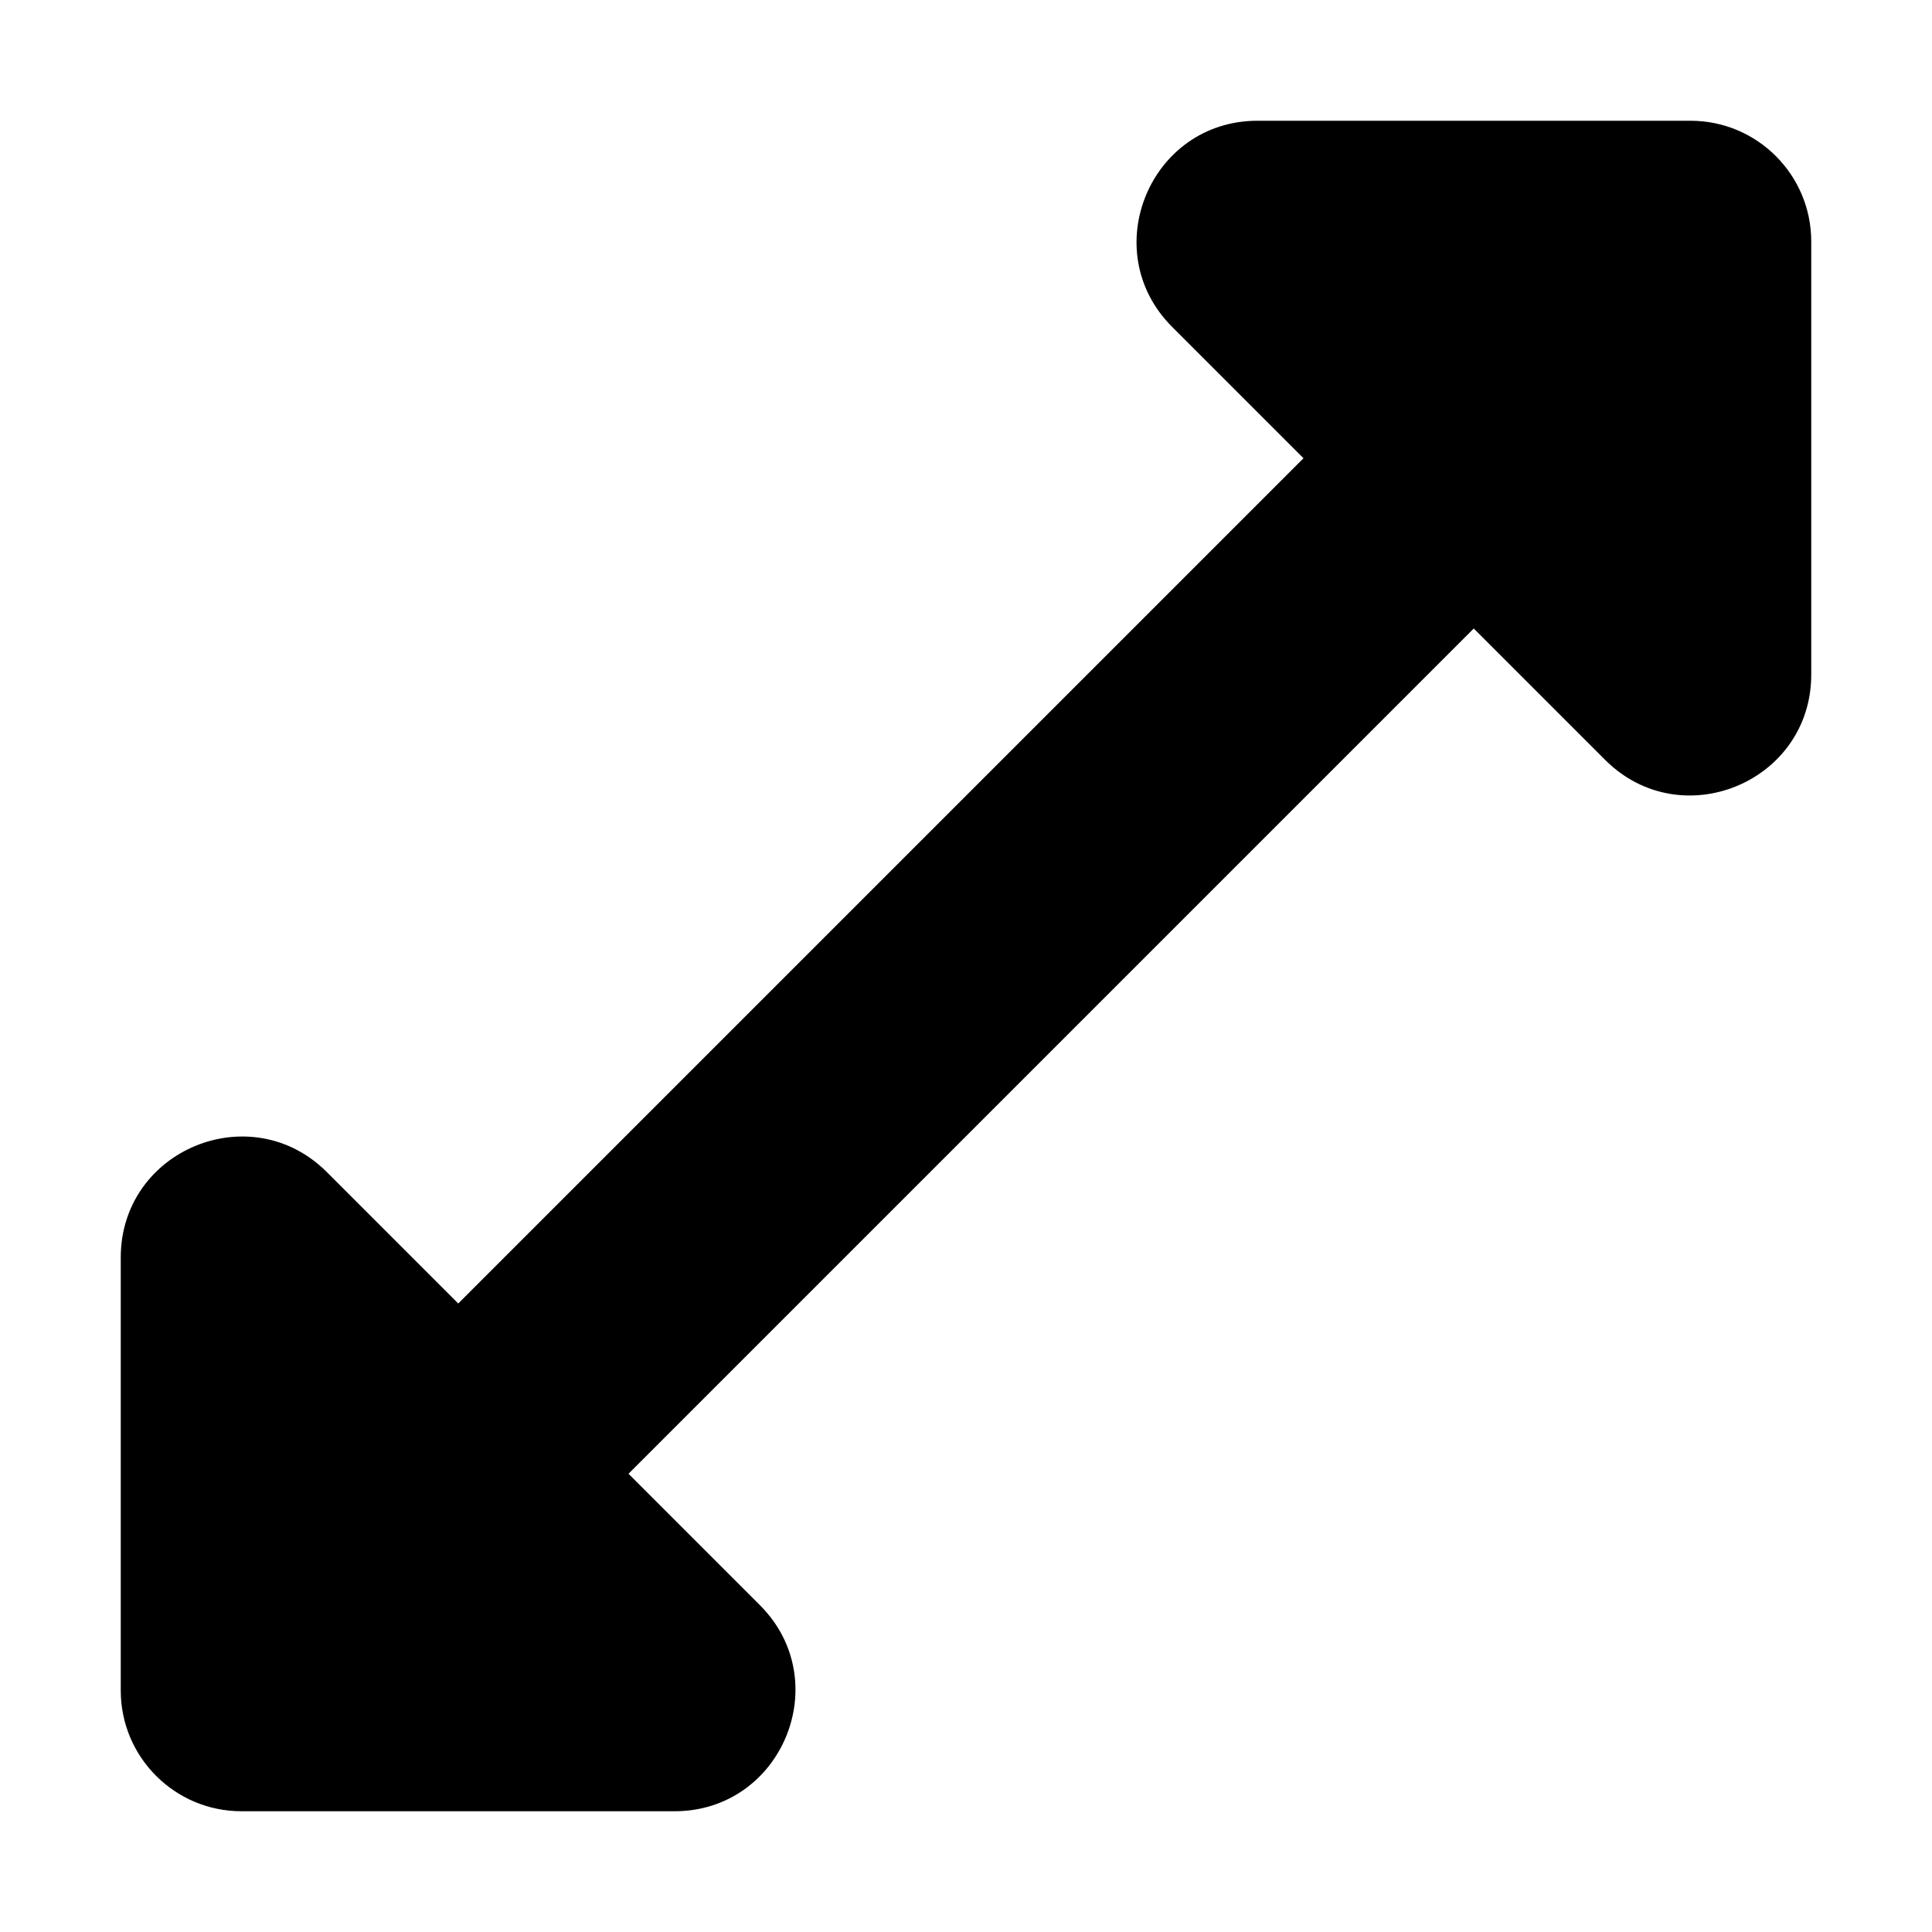
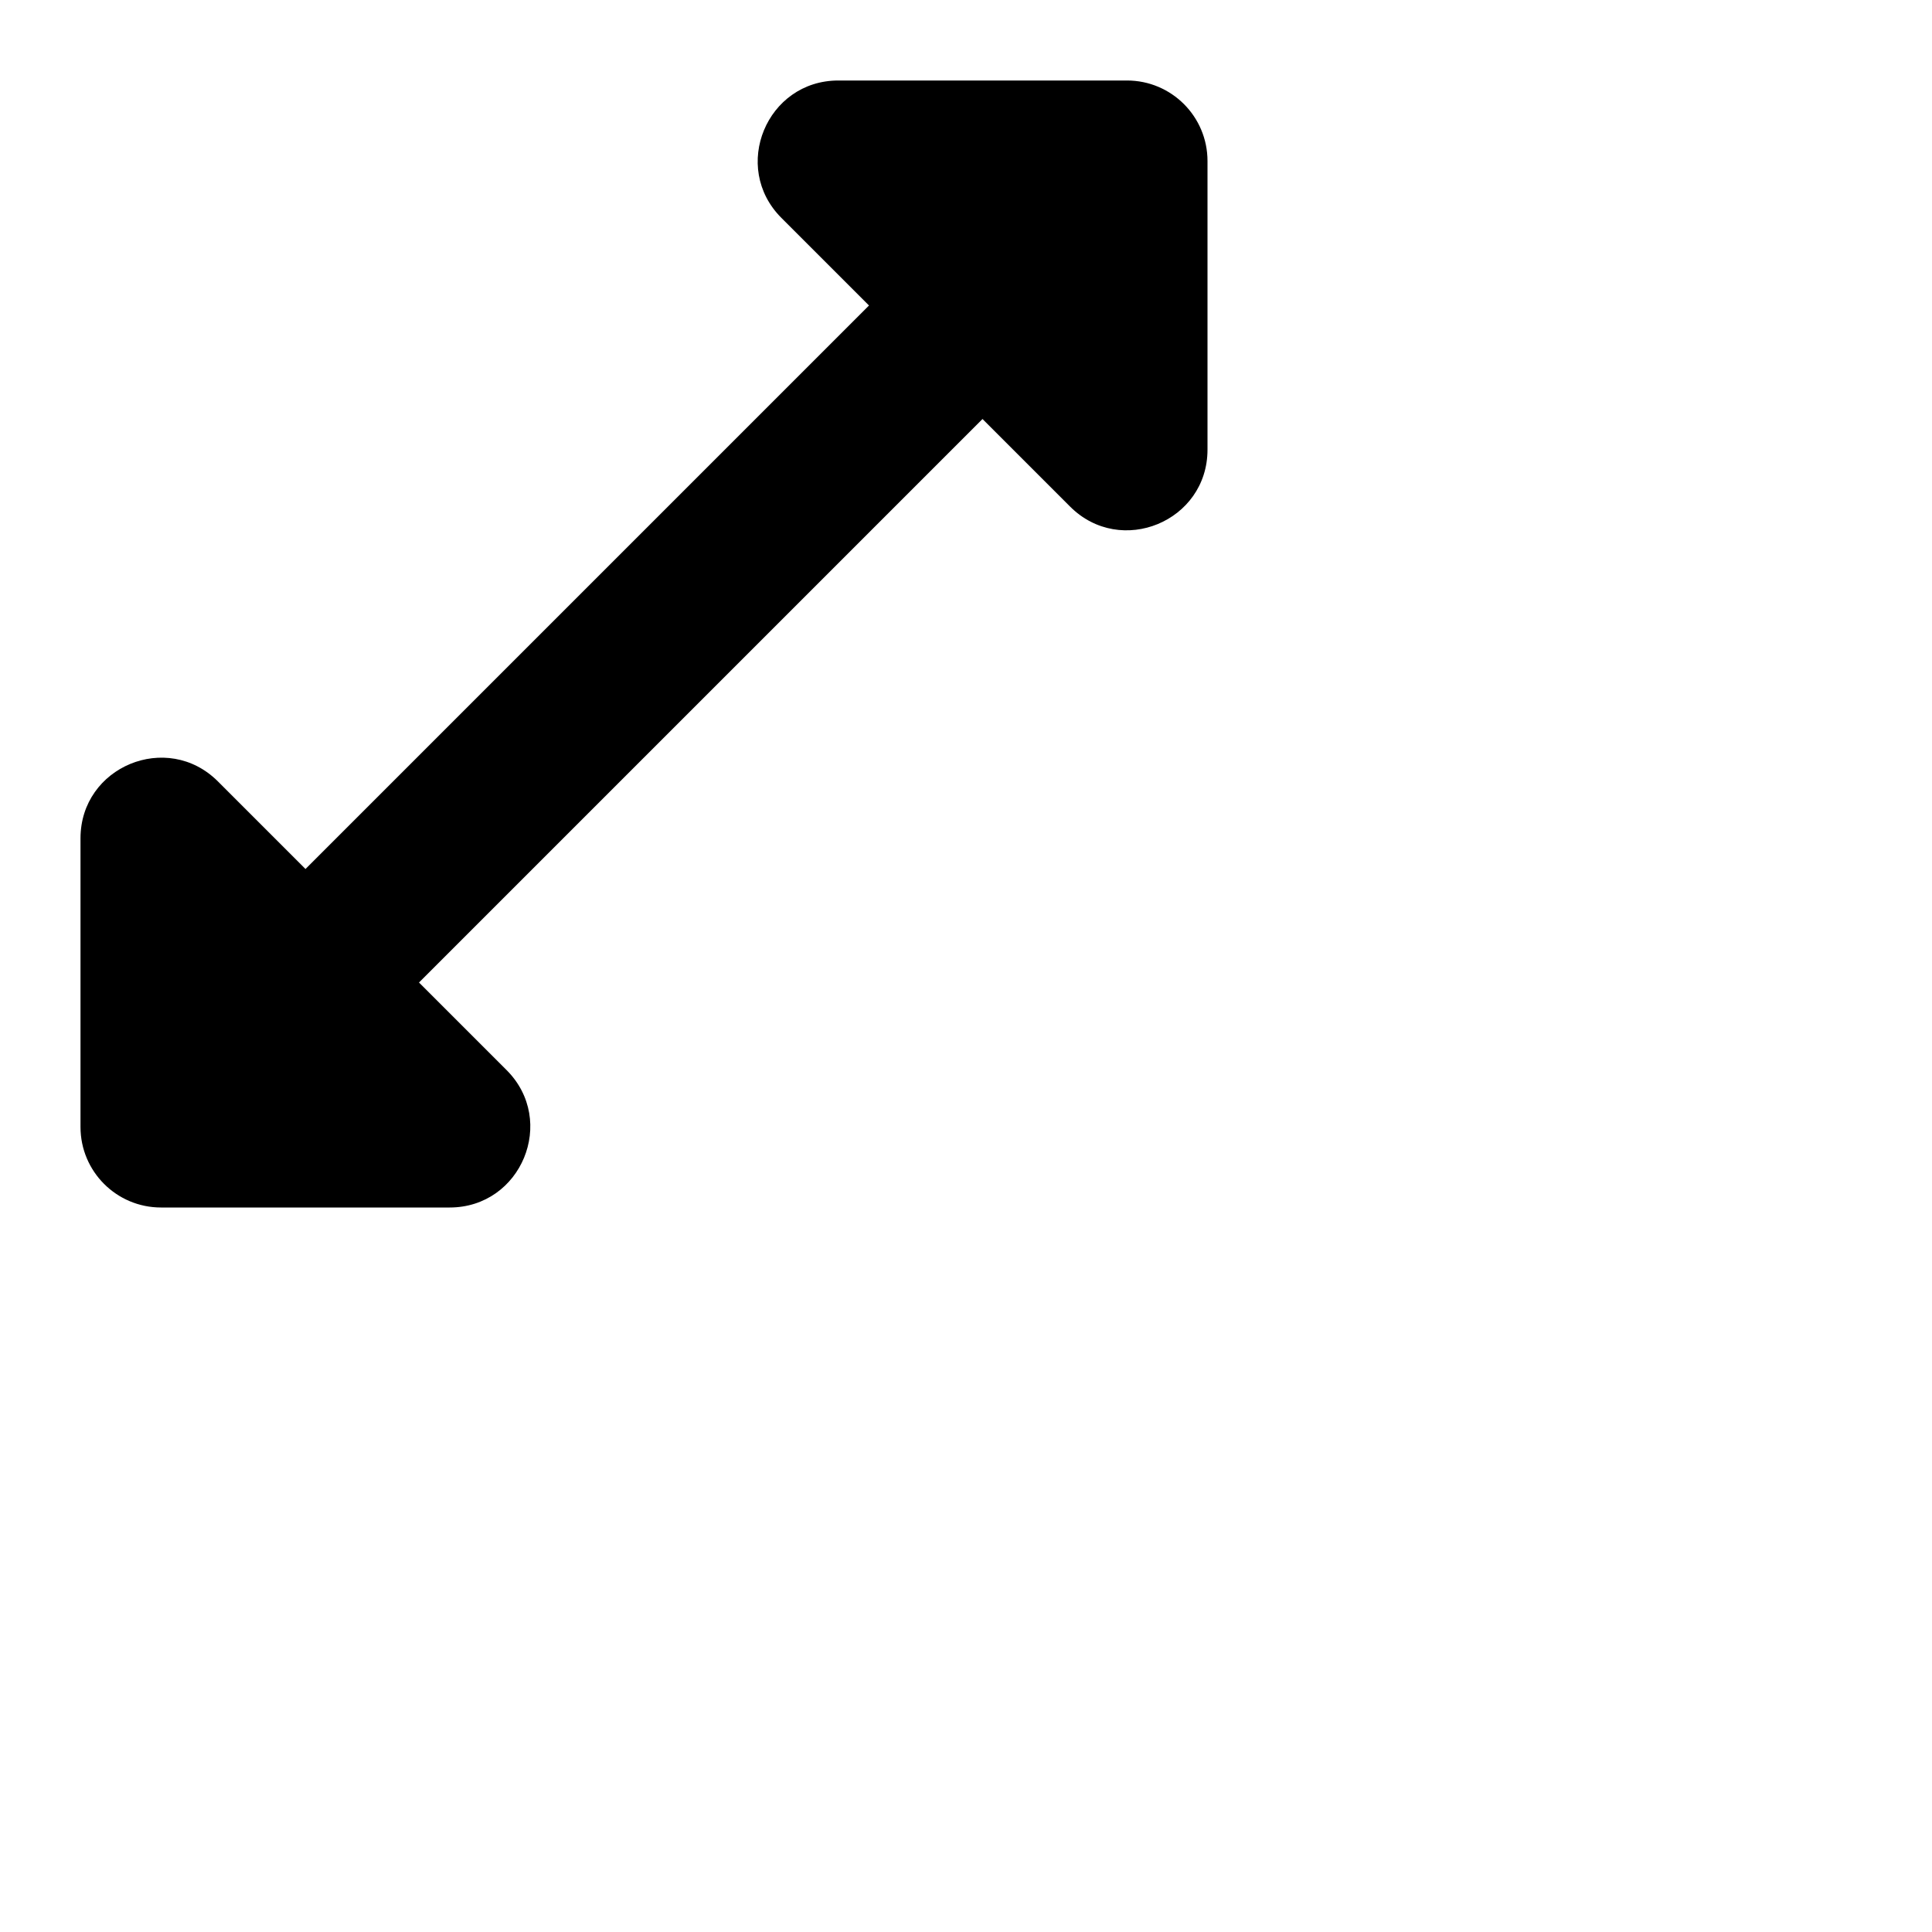
- <svg xmlns="http://www.w3.org/2000/svg" id="tuiIconExpand" fill="none" viewBox="0 0 16 16">
+ <svg xmlns="http://www.w3.org/2000/svg" id="tuiIconExpand" fill="none" viewBox="0 0 24 24">
  <path fill="currentColor" fill-rule="evenodd" d="M13.293 6.293c.63.63 1.707.184 1.707-.707V2a1 1 0 00-1-1h-3.586c-.89 0-1.337 1.077-.707 1.707l1.088 1.088-7 7-1.088-1.088C2.077 9.077 1 9.523 1 10.414V14a1 1 0 001 1h3.586c.89 0 1.337-1.077.707-1.707l-1.088-1.088 7-7 1.088 1.088z" clip-rule="evenodd" />
</svg>
